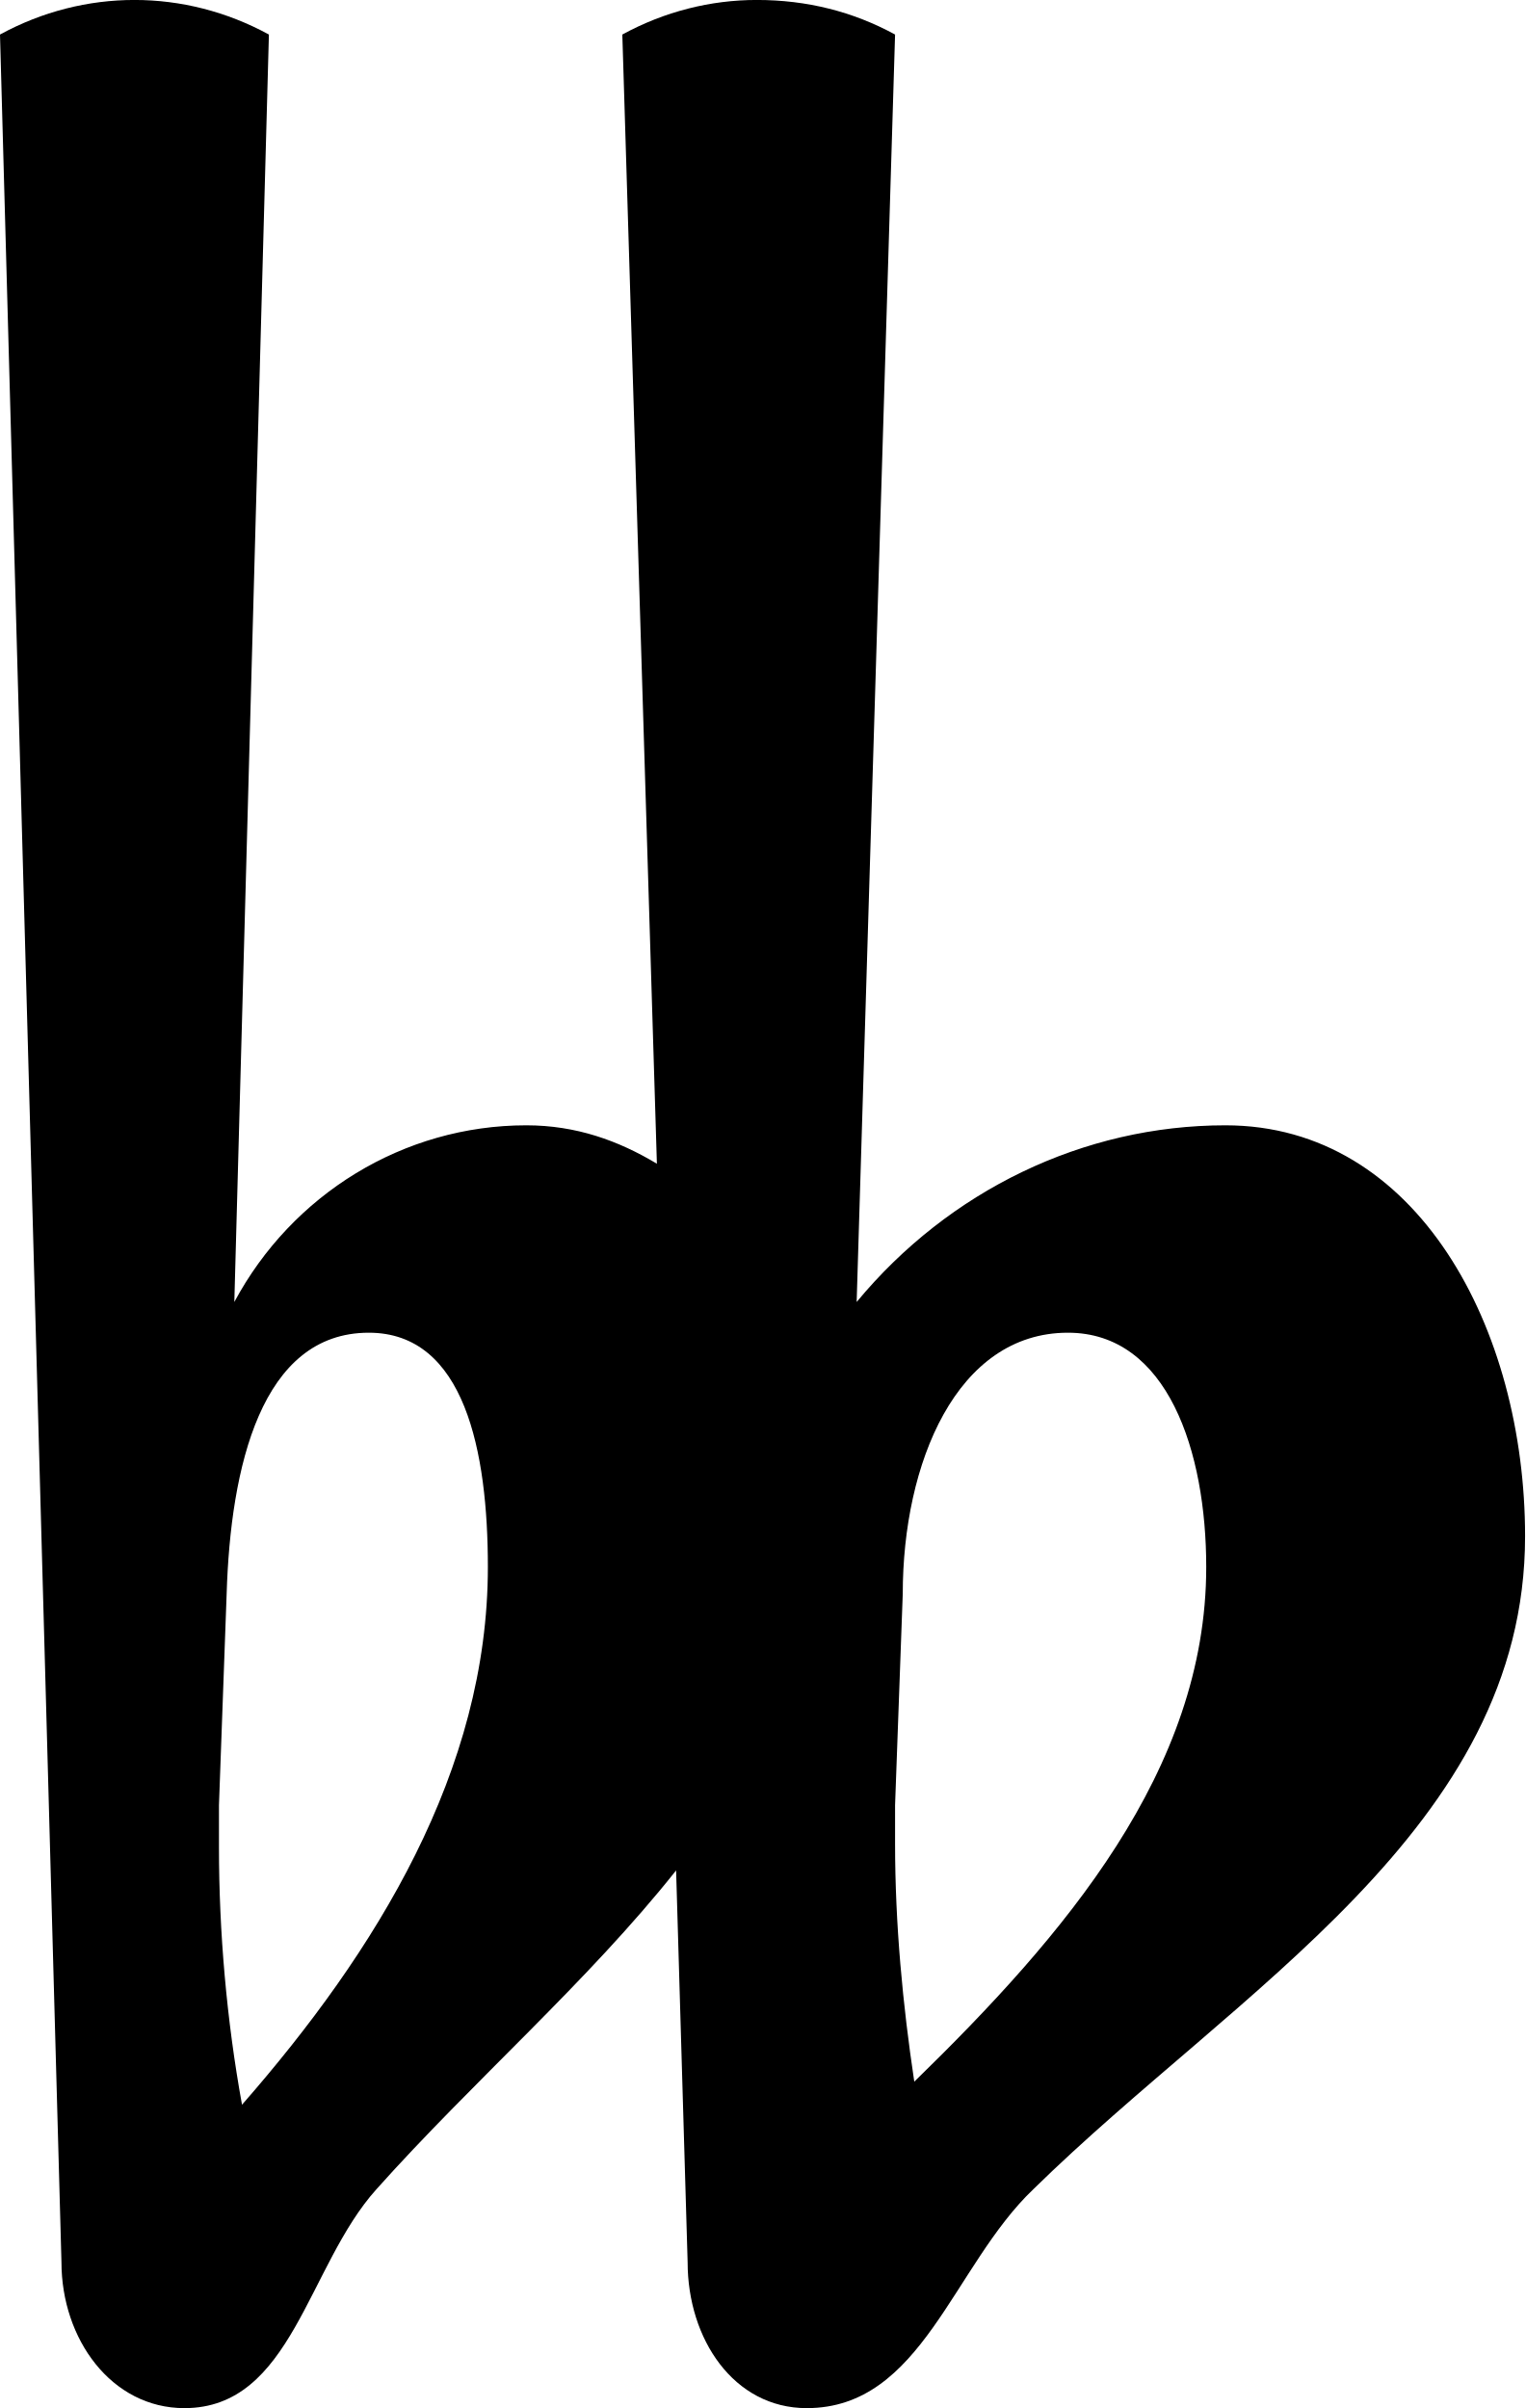
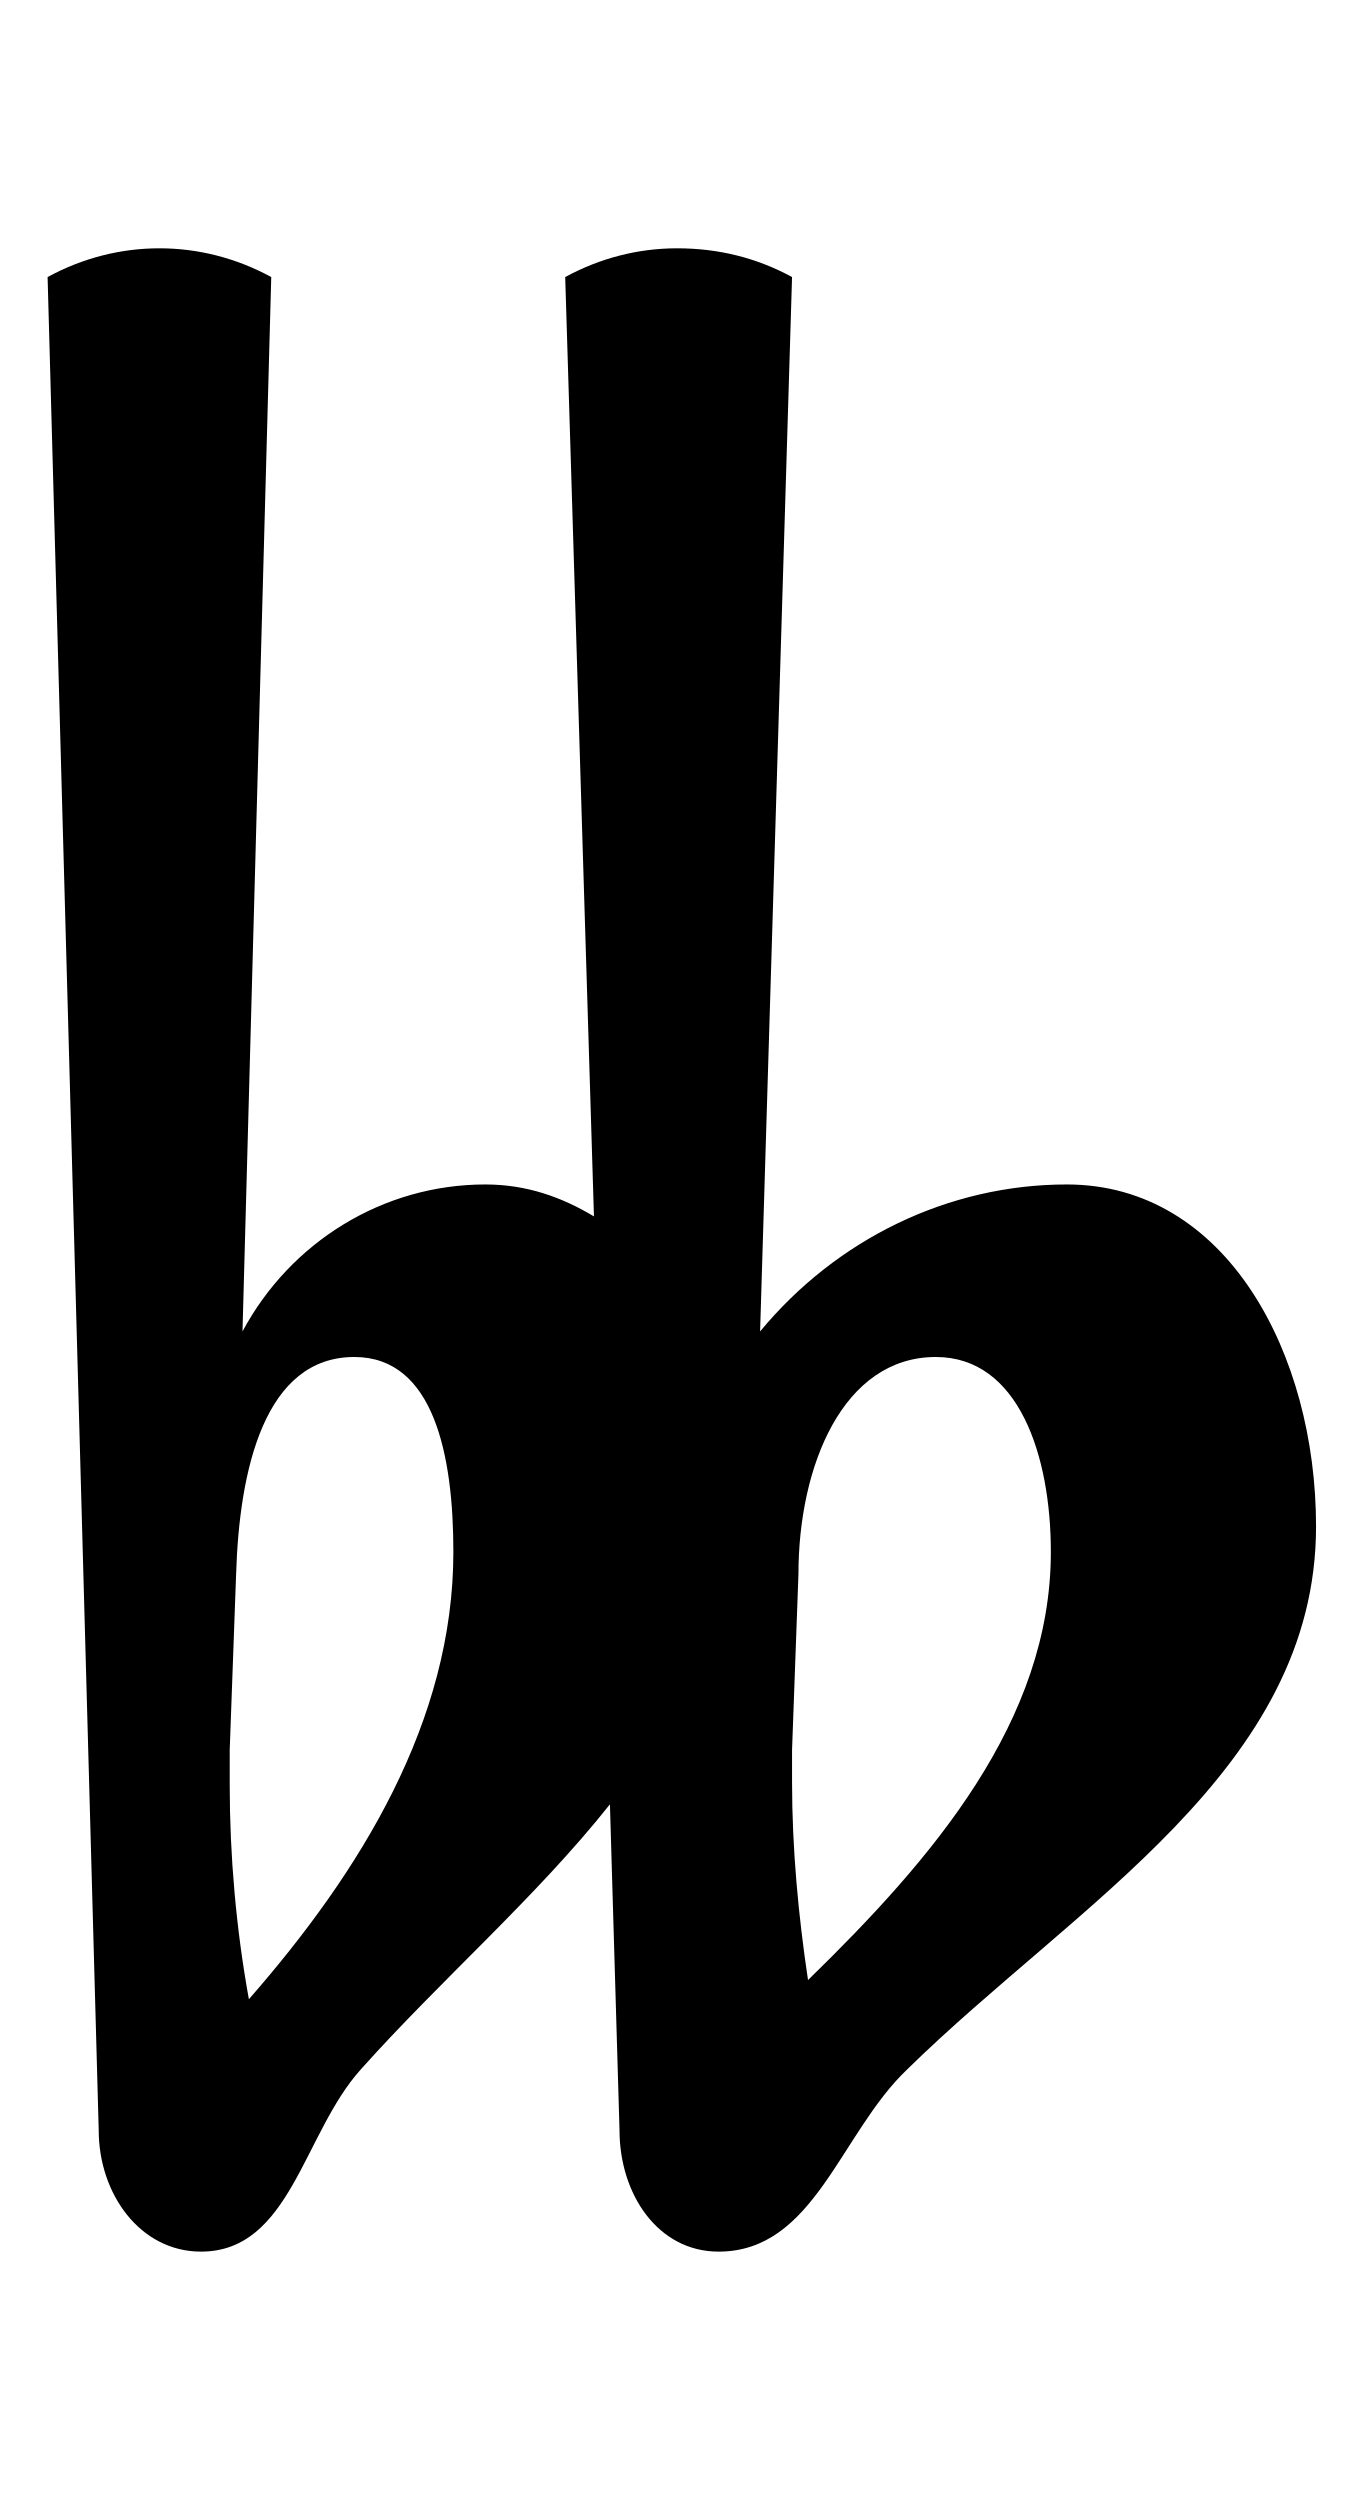
- <svg xmlns="http://www.w3.org/2000/svg" width="2.791" height="4.407" id="svg5275" version="1.1">
+ <svg xmlns="http://www.w3.org/2000/svg" version="1.1" width="3" height="5.5" id="svg5275">
  <defs id="defs5277" />
-   <g id="layer1" transform="translate(-92.89042,-604.4443)">
-     <g transform="matrix(1.757299,0,0,1.757299,93.13644,607.5722)" id="g1760">
-       <g style="font-size:4px;fill:currentColor;font-family:Emmentaler" id="text1762">
-         <path d="m 0.8,-0.12 c 0,-0.136 0.056,-0.272 0.172,-0.272 0.104,0 0.144,0.124 0.144,0.244 0,0.212 -0.148,0.384 -0.304,0.536 -0.012,-0.08 -0.02,-0.164 -0.02,-0.248 L 0.792,0.1 0.8,-0.12 M 0.576,0.576 c 0,0.08 0.048,0.152 0.124,0.152 0.12,0 0.152,-0.148 0.236,-0.228 0.212,-0.208 0.512,-0.376 0.512,-0.68 0,-0.216 -0.112,-0.428 -0.312,-0.428 -0.148,0 -0.288,0.068 -0.384,0.184 l 0.04,-1.32 c -0.044,-0.024 -0.092,-0.036 -0.144,-0.036 -0.048,0 -0.096,0.012 -0.14,0.036 l 0.036,1.176 c -0.04,-0.024 -0.084,-0.04 -0.136,-0.04 -0.128,0 -0.244,0.072 -0.304,0.184 L 0.14,-1.744 C 0.096,-1.768 0.048,-1.78 0,-1.78 c -0.048,0 -0.096,0.012 -0.14,0.036 l 0.064,2.32 c 0,0.08 0.052,0.152 0.128,0.152 0.112,0 0.128,-0.148 0.2,-0.228 C 0.352,0.388 0.472,0.284 0.564,0.168 L 0.576,0.576 M 0.096,-0.12 c 0.004,-0.132 0.036,-0.272 0.148,-0.272 0.1,0 0.124,0.124 0.124,0.244 0,0.212 -0.116,0.4 -0.256,0.56 C 0.096,0.324 0.088,0.232 0.088,0.144 l 0,-0.044 0.008,-0.22" style="" id="path5295" />
+   <g transform="translate(-92.89042,-603.3516)" id="layer1">
+     <g transform="matrix(1.757299,0,0,1.757299,93.24115,607.0259)" id="g1760">
+       <g id="text1762" style="font-size:4px;fill:currentColor;font-family:Emmentaler">
+         <path d="m 0.8,-0.12 c 0,-0.136 0.056,-0.272 0.172,-0.272 0.104,0 0.144,0.124 0.144,0.244 0,0.212 -0.148,0.384 -0.304,0.536 C 0.8,0.308 0.792,0.224 0.792,0.14 L 0.792,0.1 0.8,-0.12 M 0.576,0.576 c 0,0.08 0.048,0.152 0.124,0.152 0.12,0 0.152,-0.148 0.236,-0.228 0.212,-0.208 0.512,-0.376 0.512,-0.68 0,-0.216 -0.112,-0.428 -0.312,-0.428 -0.148,0 -0.288,0.068 -0.384,0.184 l 0.04,-1.32 C 0.748,-1.768 0.7,-1.78 0.648,-1.78 c -0.048,0 -0.096,0.012 -0.14,0.036 l 0.036,1.176 c -0.04,-0.024 -0.084,-0.04 -0.136,-0.04 -0.128,0 -0.244,0.072 -0.304,0.184 L 0.14,-1.744 C 0.096,-1.768 0.048,-1.78 0,-1.78 c -0.048,0 -0.096,0.012 -0.14,0.036 l 0.064,2.32 c 0,0.08 0.052,0.152 0.128,0.152 0.112,0 0.128,-0.148 0.2,-0.228 C 0.352,0.388 0.472,0.284 0.564,0.168 L 0.576,0.576 M 0.096,-0.12 c 0.004,-0.132 0.036,-0.272 0.148,-0.272 0.1,0 0.124,0.124 0.124,0.244 0,0.212 -0.116,0.4 -0.256,0.56 C 0.096,0.324 0.088,0.232 0.088,0.144 l 0,-0.044 0.008,-0.22" id="path5295" />
      </g>
    </g>
  </g>
</svg>
